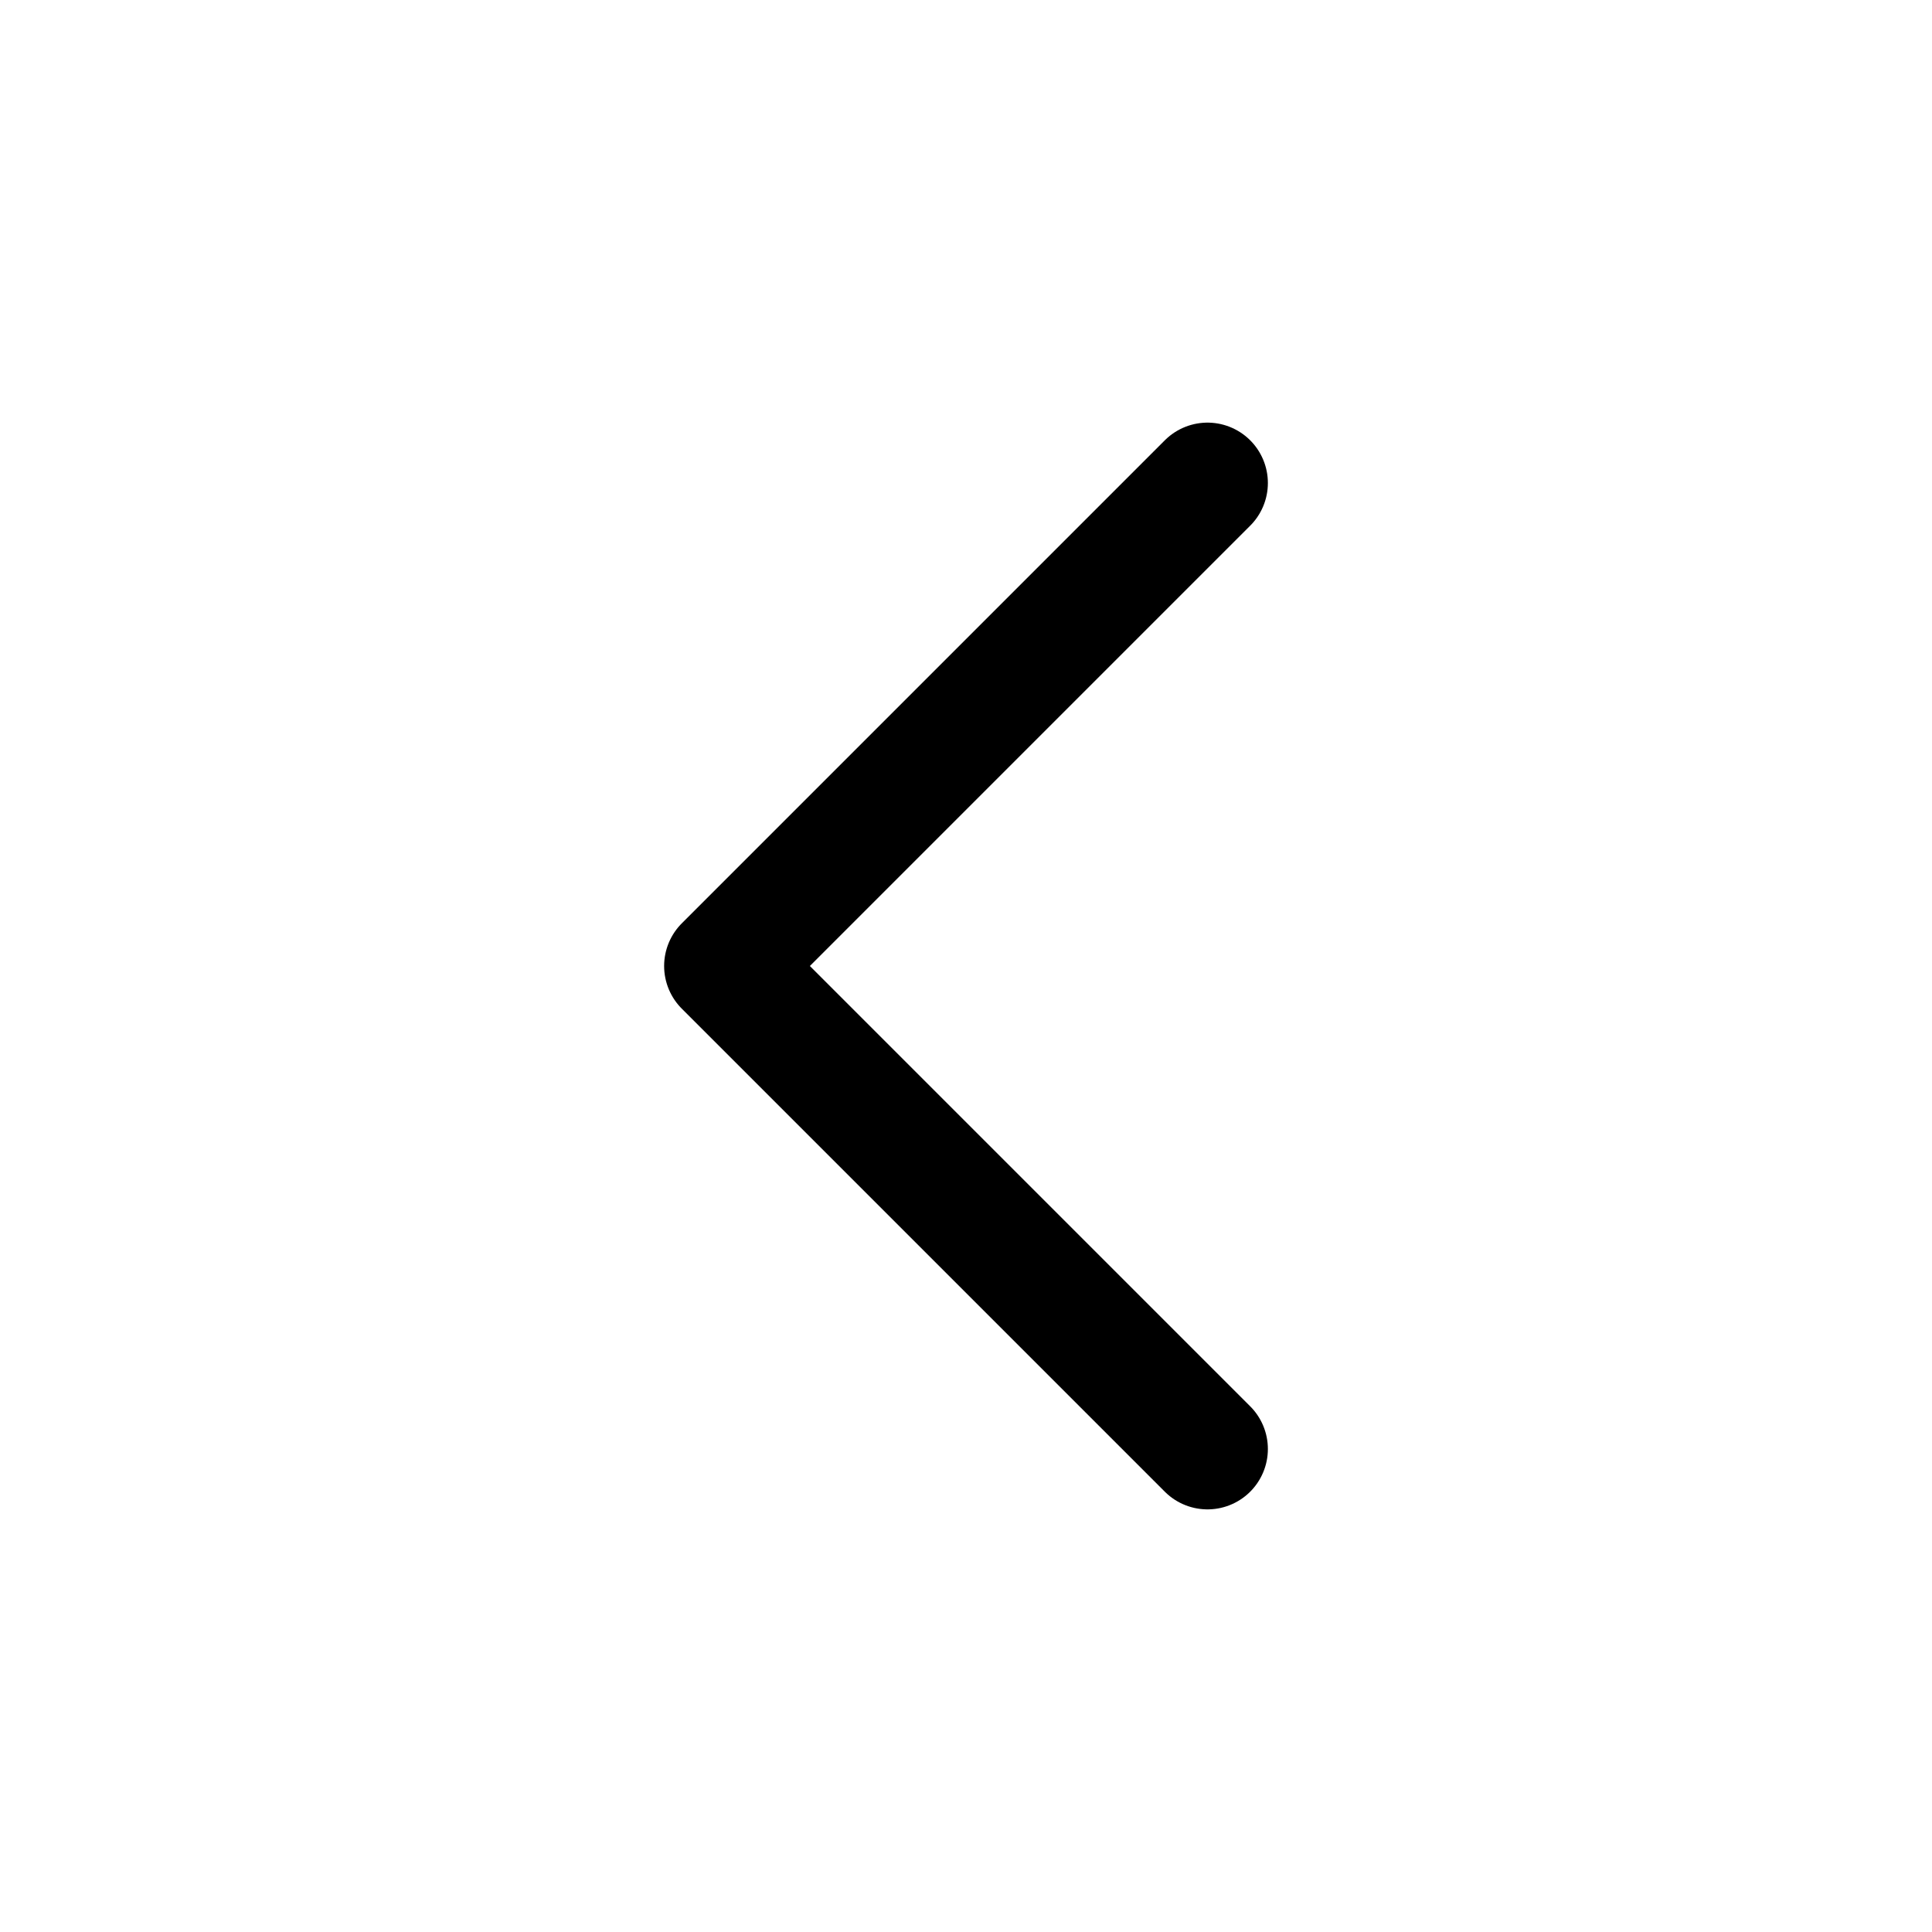
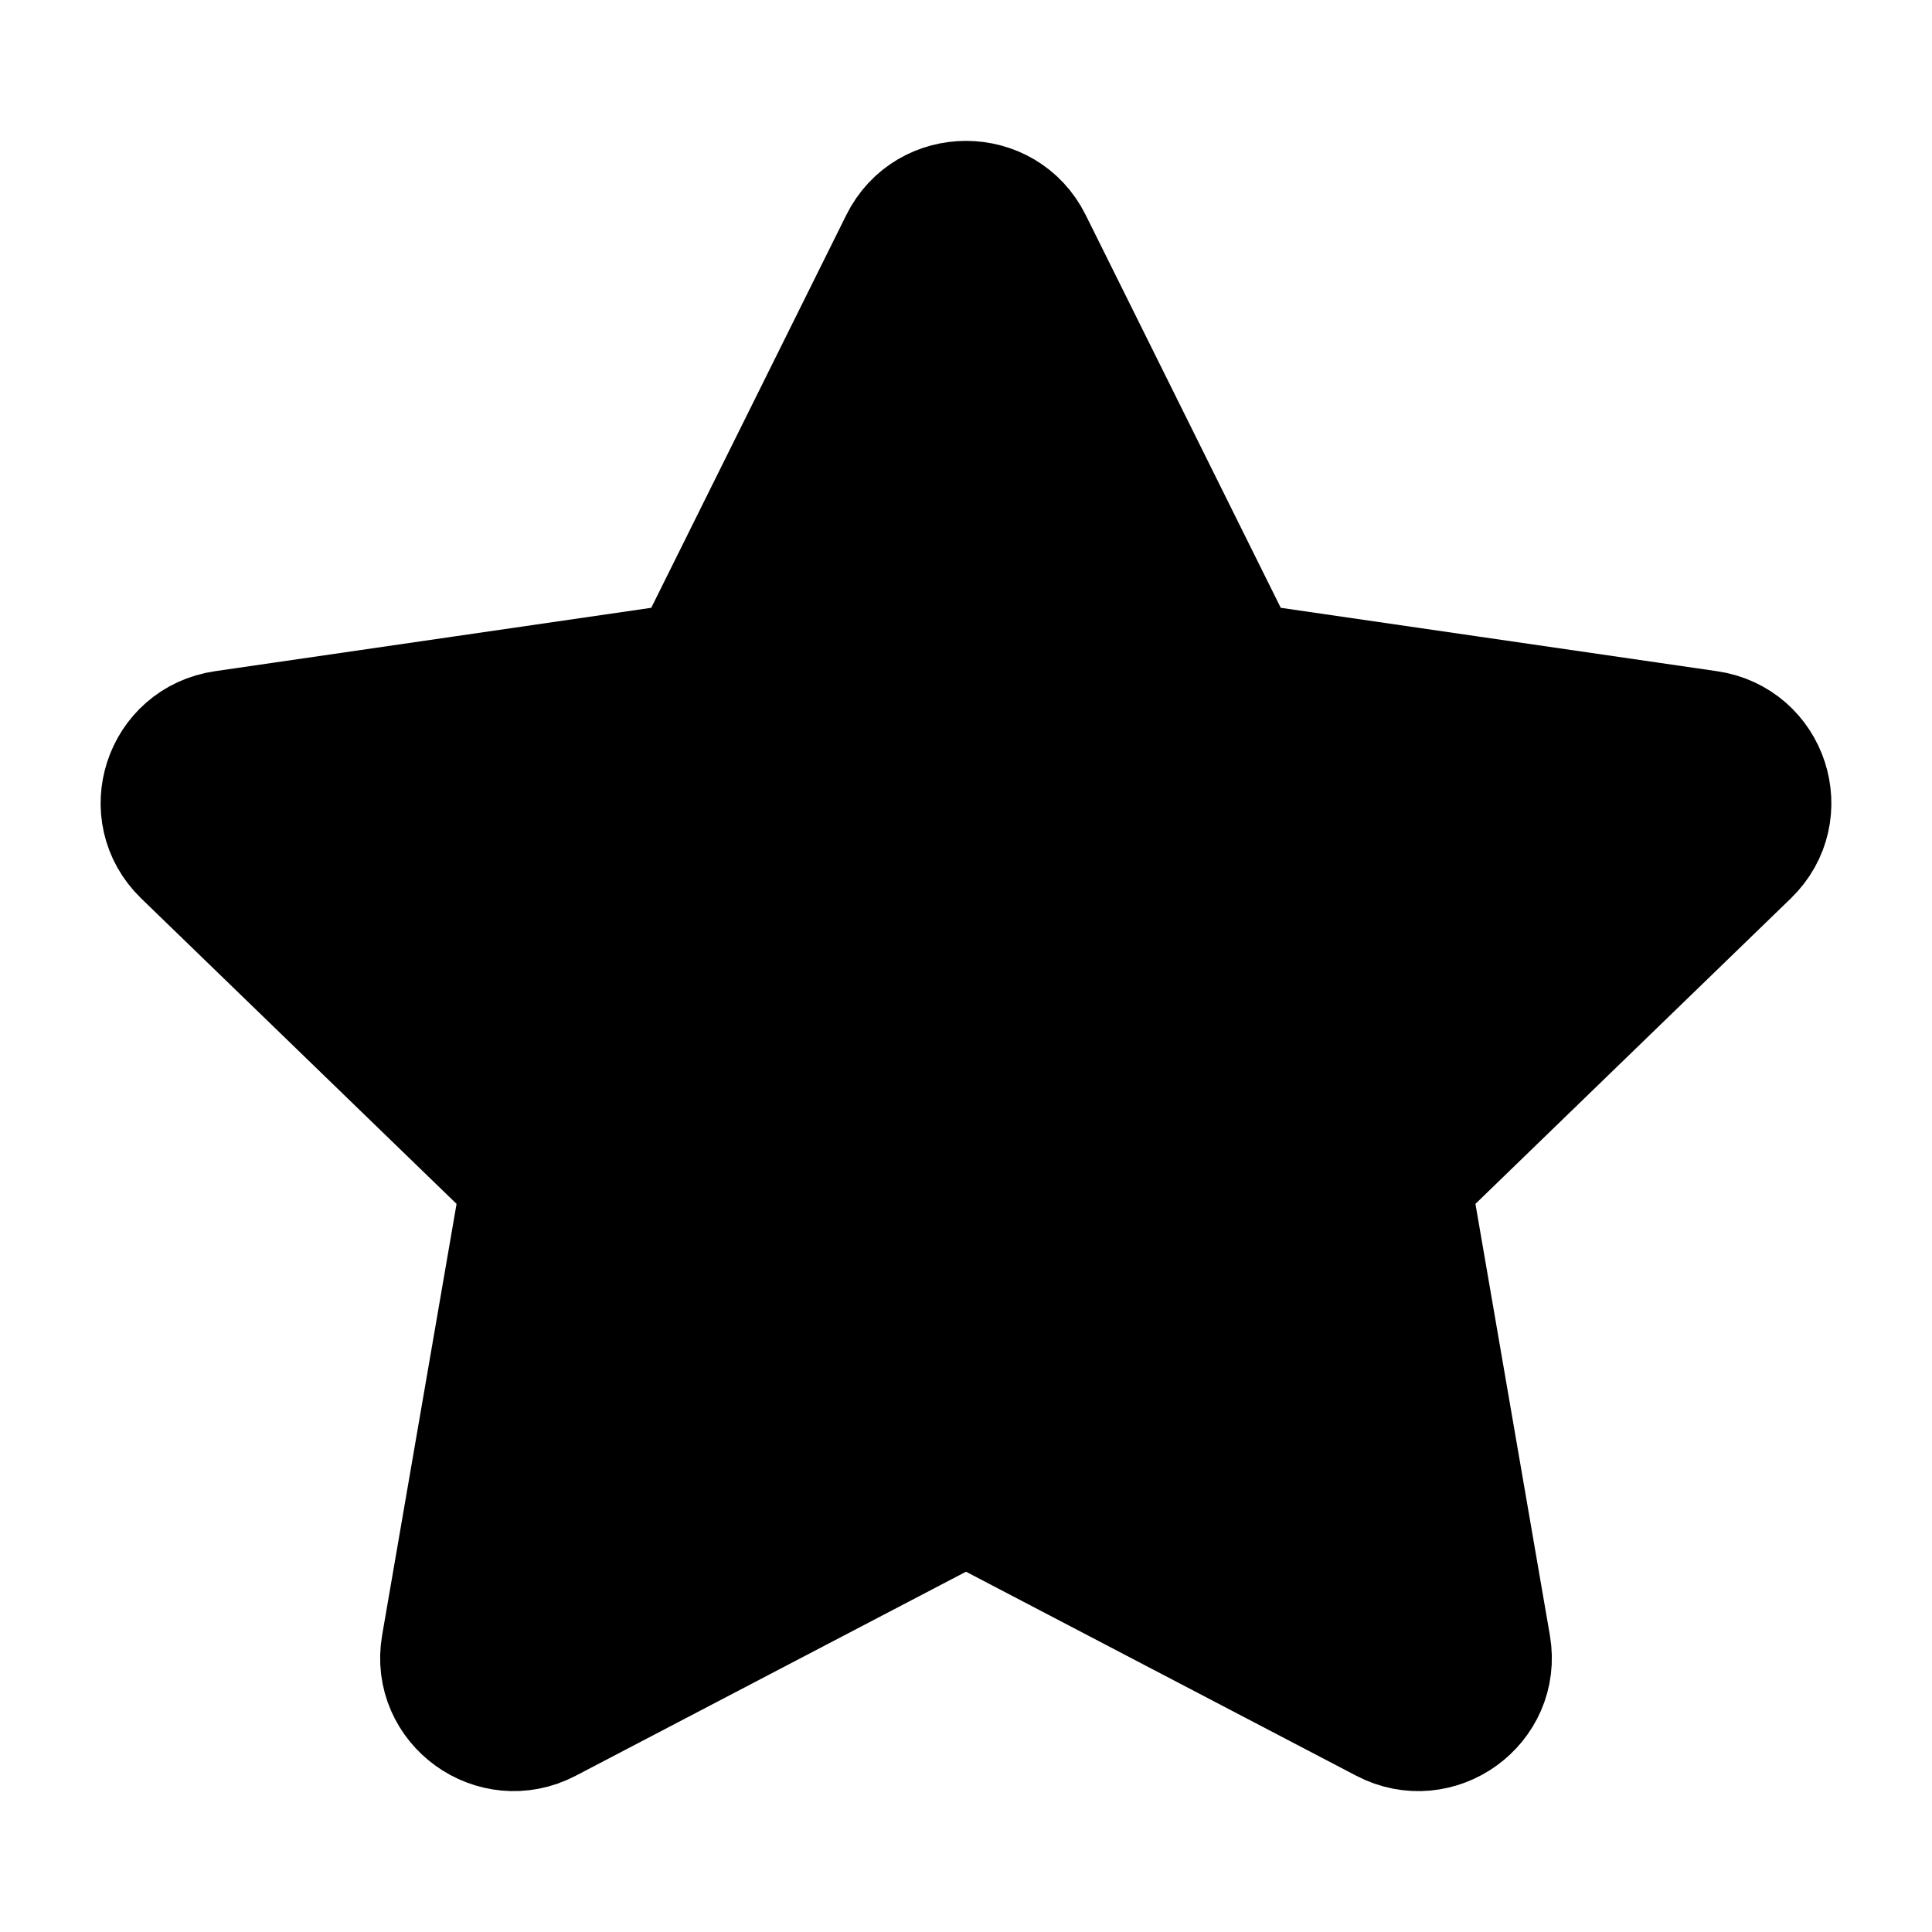
- <svg xmlns="http://www.w3.org/2000/svg" width="24px" height="24px" stroke-width="1.5" viewBox="0 0 24 24" fill="none" color="#000000">
-   <path d="M15 6L9 12L15 18" stroke="#000000" stroke-width="1.5" stroke-linecap="round" stroke-linejoin="round" />
+ <svg xmlns="http://www.w3.org/2000/svg" width="22px" height="22px" viewBox="0 0 24 24" fill="none" color="#000000" stroke-width="1.5">
+   <path d="M8.587 8.236L11.185 3.004C11.518 2.332 12.482 2.332 12.815 3.004L15.413 8.236L21.221 9.08C21.967 9.188 22.264 10.099 21.724 10.622L17.522 14.692L18.514 20.441C18.641 21.18 17.861 21.743 17.195 21.394L12 18.678L6.805 21.394C6.139 21.743 5.359 21.18 5.486 20.441L6.478 14.692L2.276 10.622C1.736 10.099 2.033 9.188 2.779 9.08L8.587 8.236Z" fill="#000000" stroke="#000000" stroke-width="1.5" stroke-linecap="round" stroke-linejoin="round" />
</svg>
